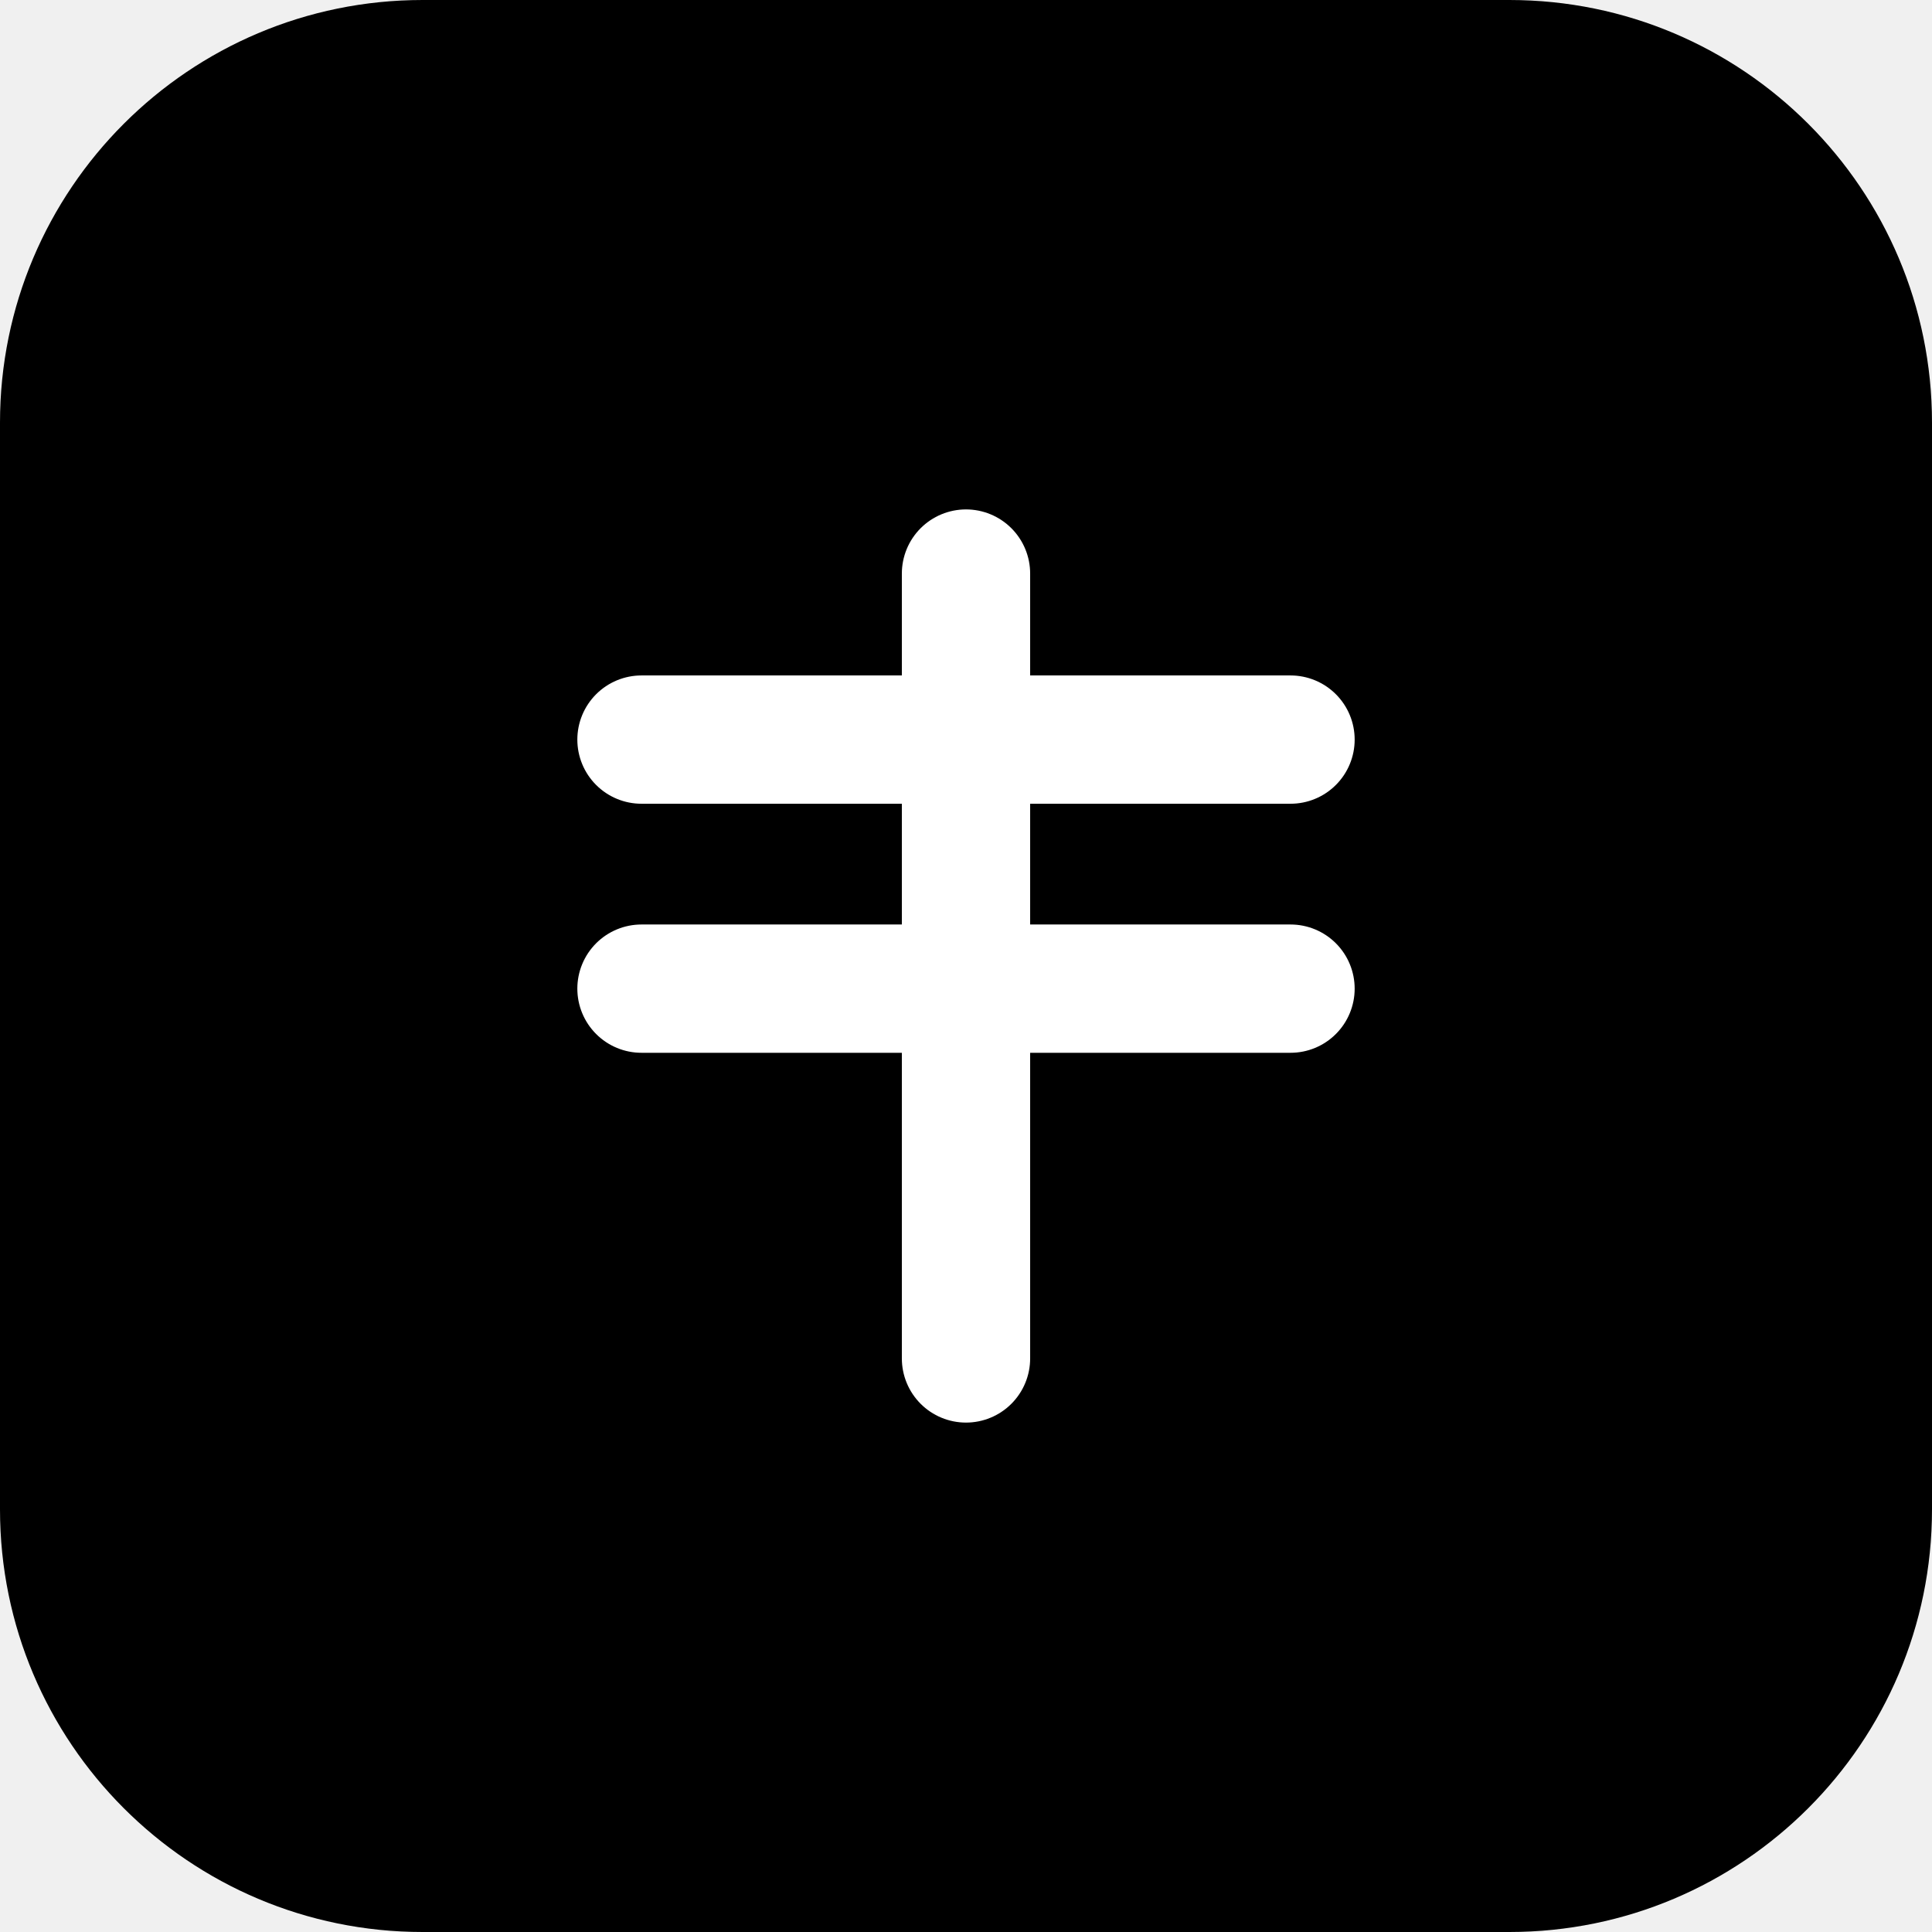
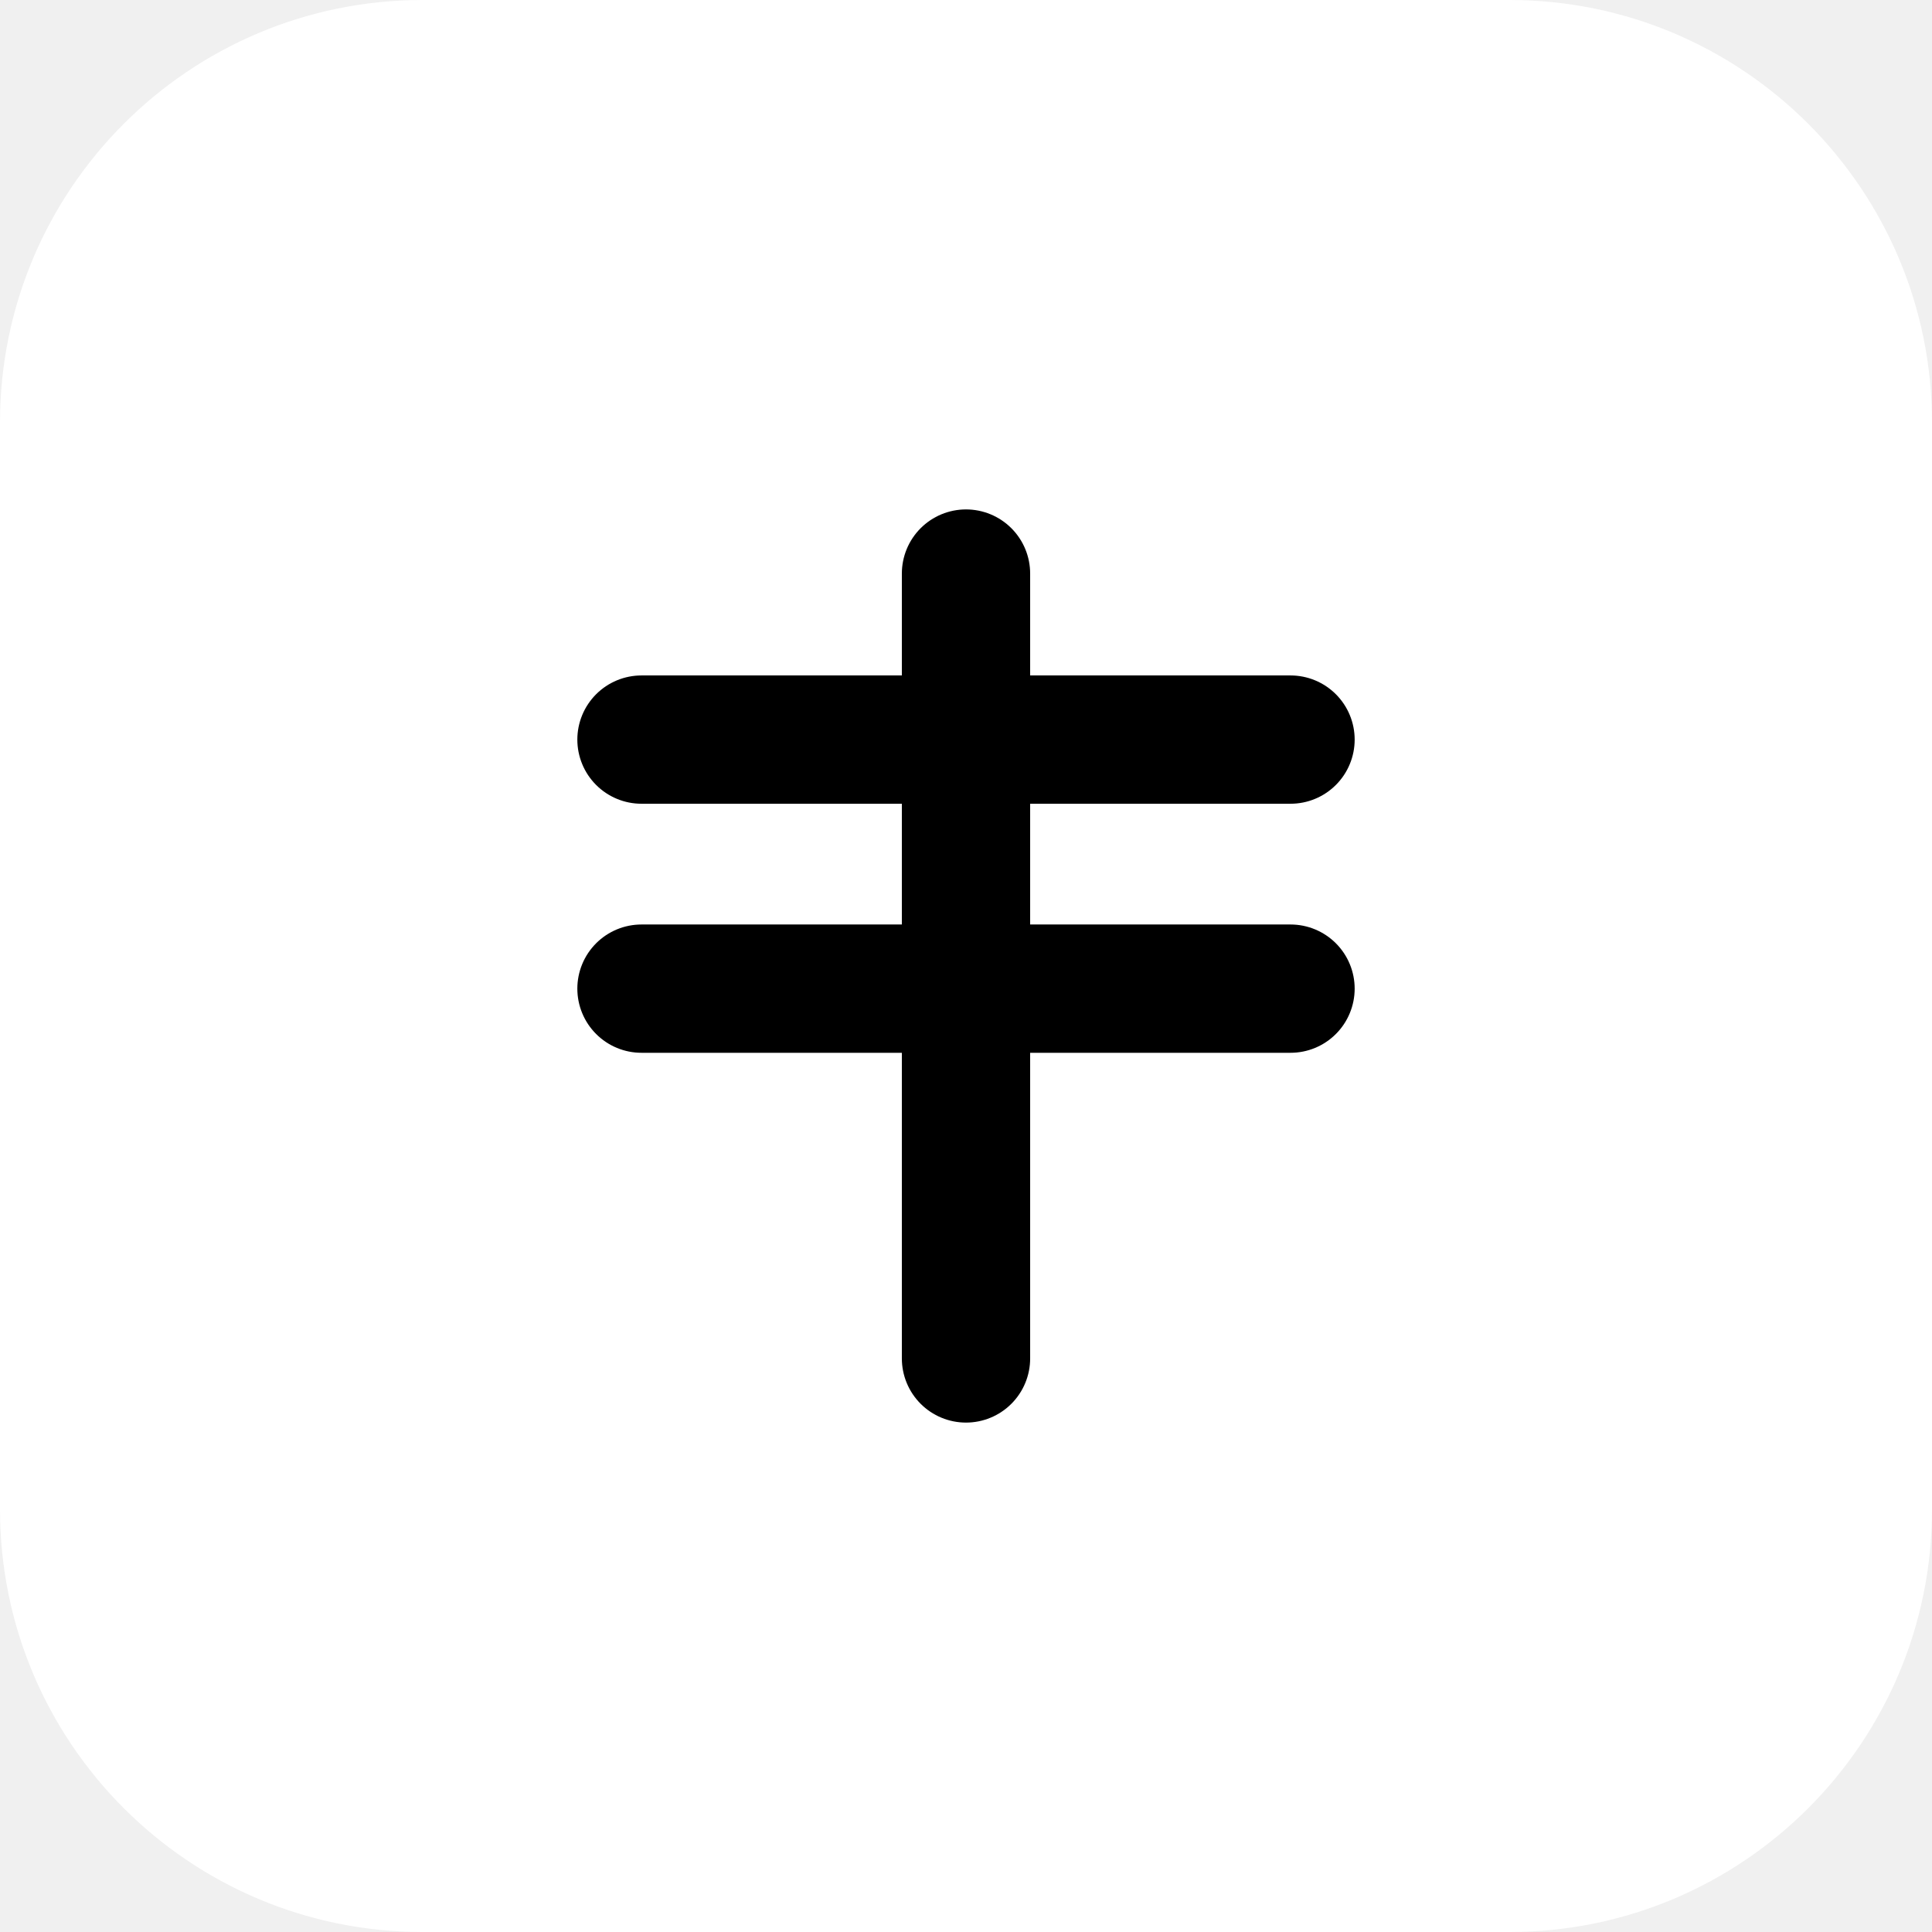
<svg xmlns="http://www.w3.org/2000/svg" viewBox="0 0 512 512" width="512" height="512">
-   <rect width="512" height="512" rx="112" fill="#000000" />
-   <g fill="none" stroke="#ffffff" stroke-width="34" stroke-linecap="round">
+   <rect width="512" height="512" rx="112" fill="#ffffff" />
+   <g fill="none" stroke="#000000" stroke-width="34" stroke-linecap="round">
    <path d="M170 196h172" />
    <path d="M170 262h172" />
    <path d="M256 152v208" />
  </g>
</svg>
